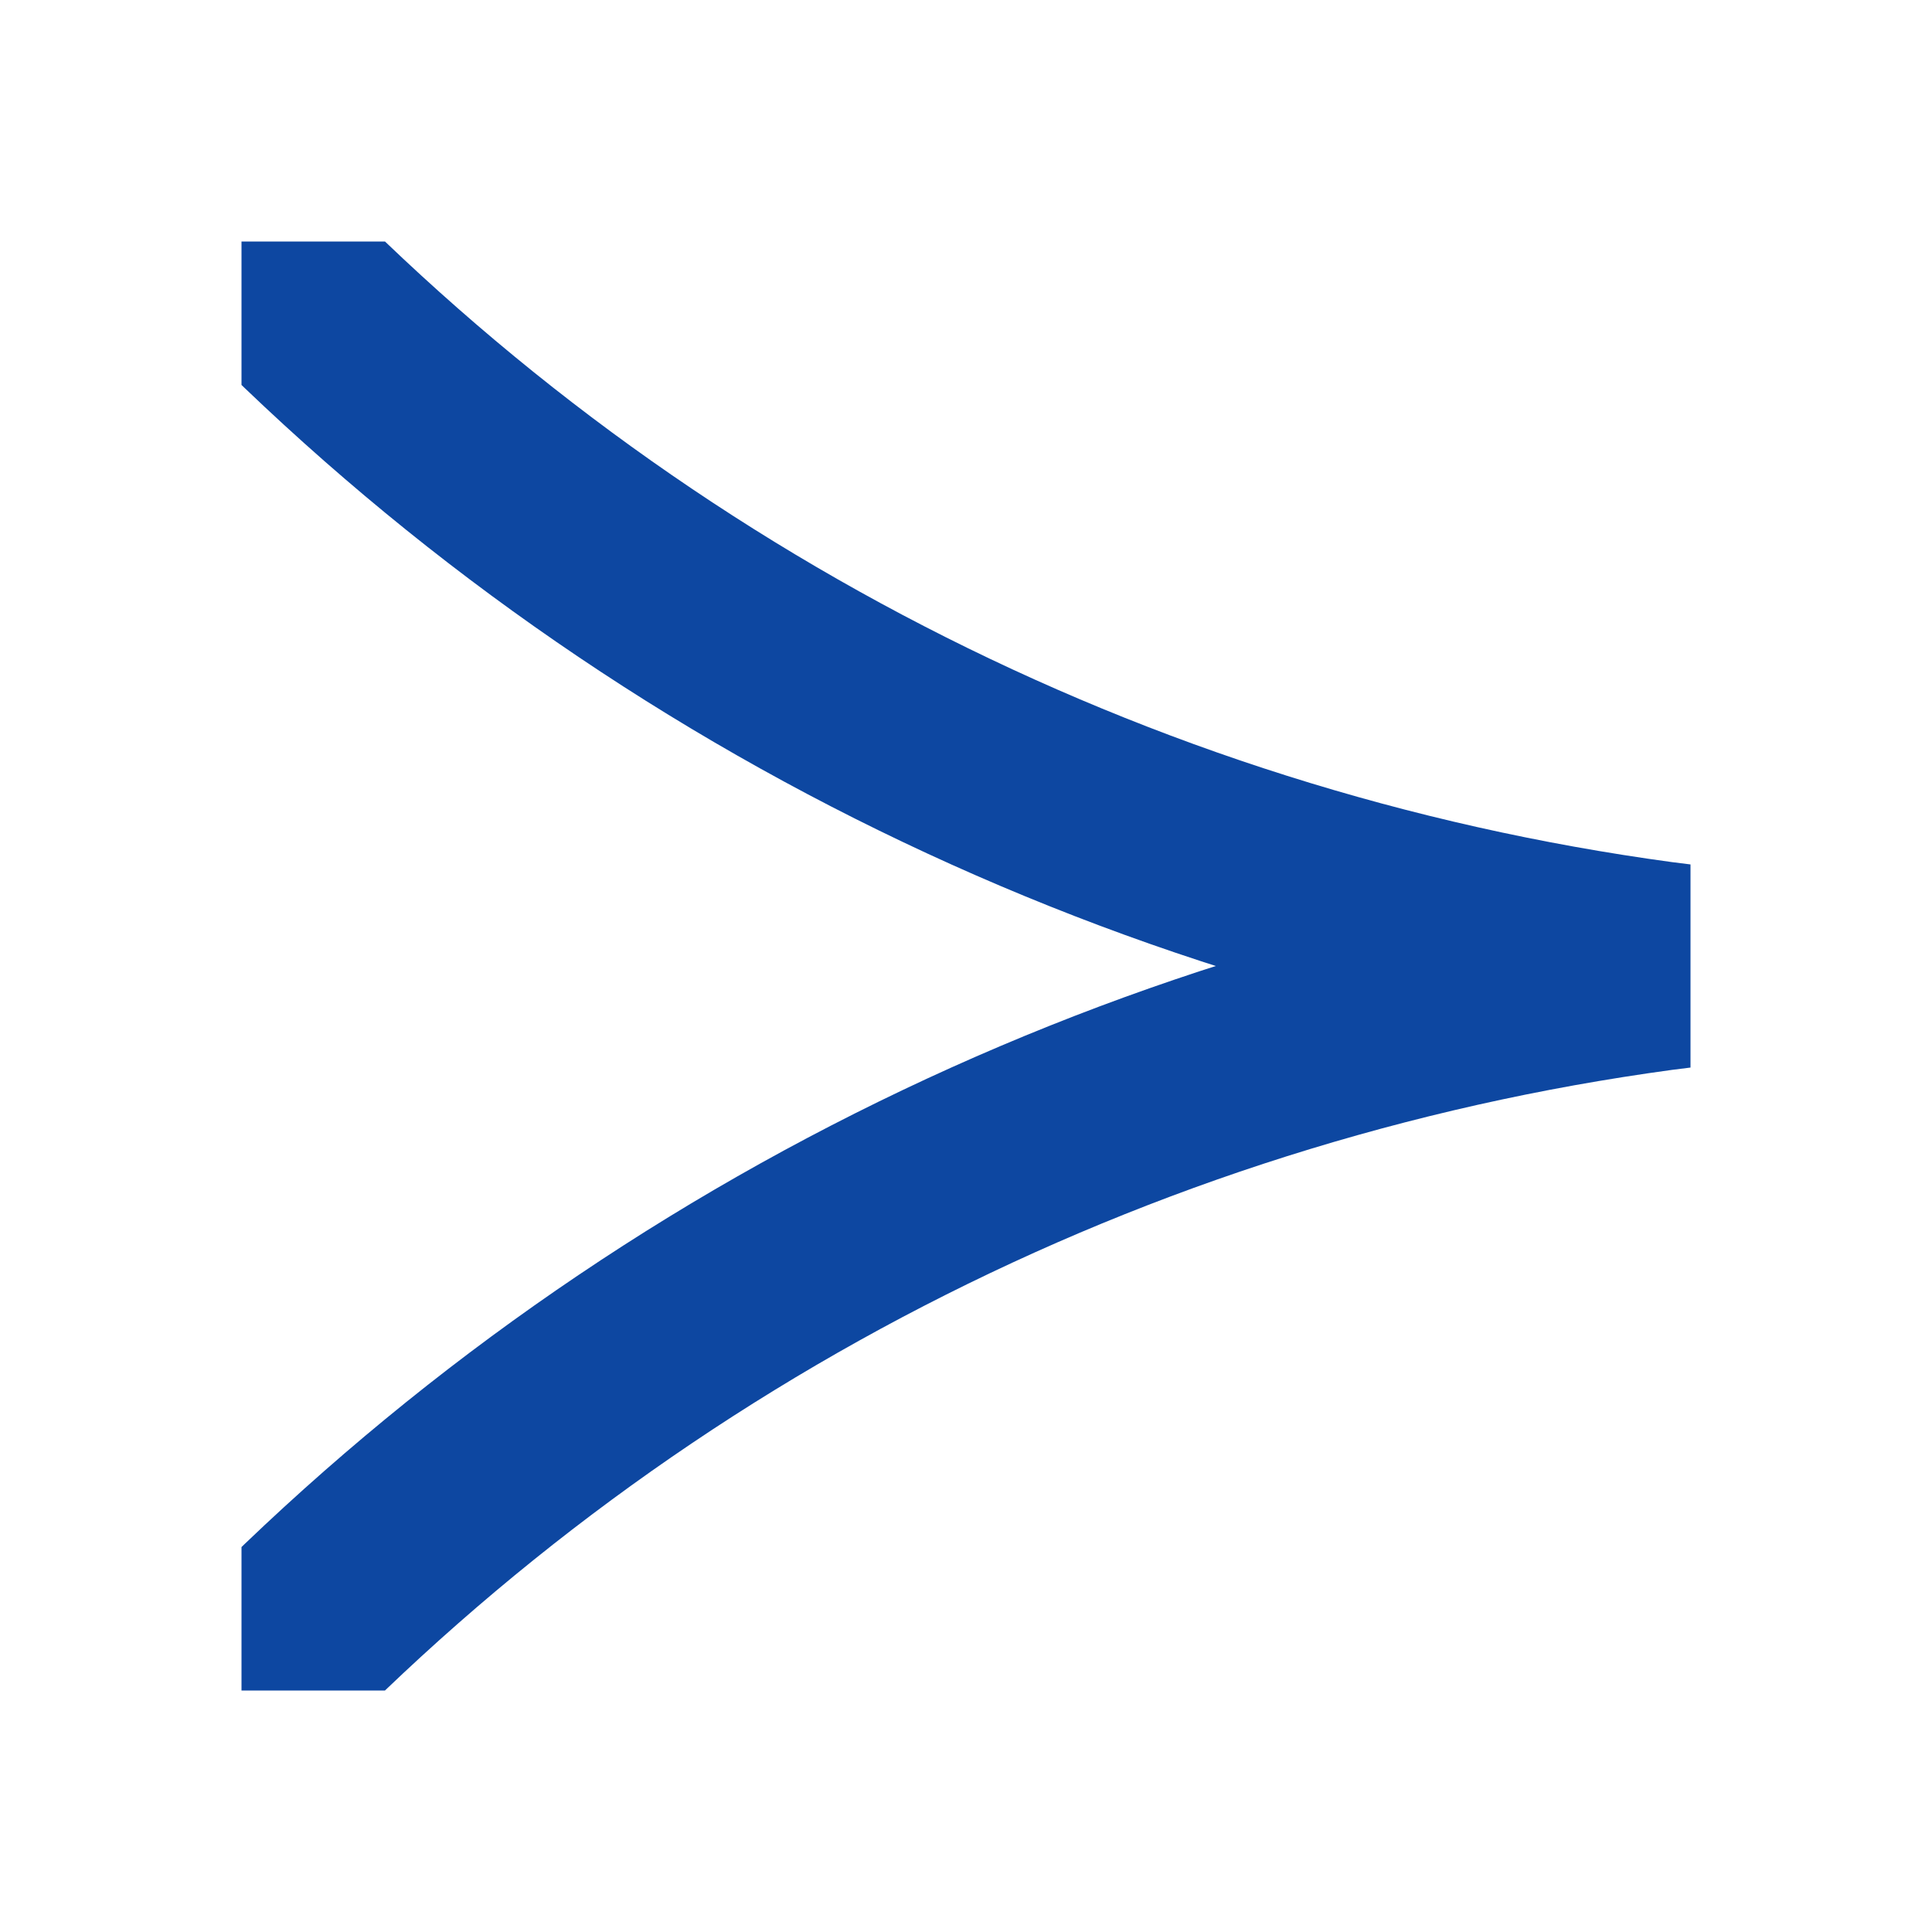
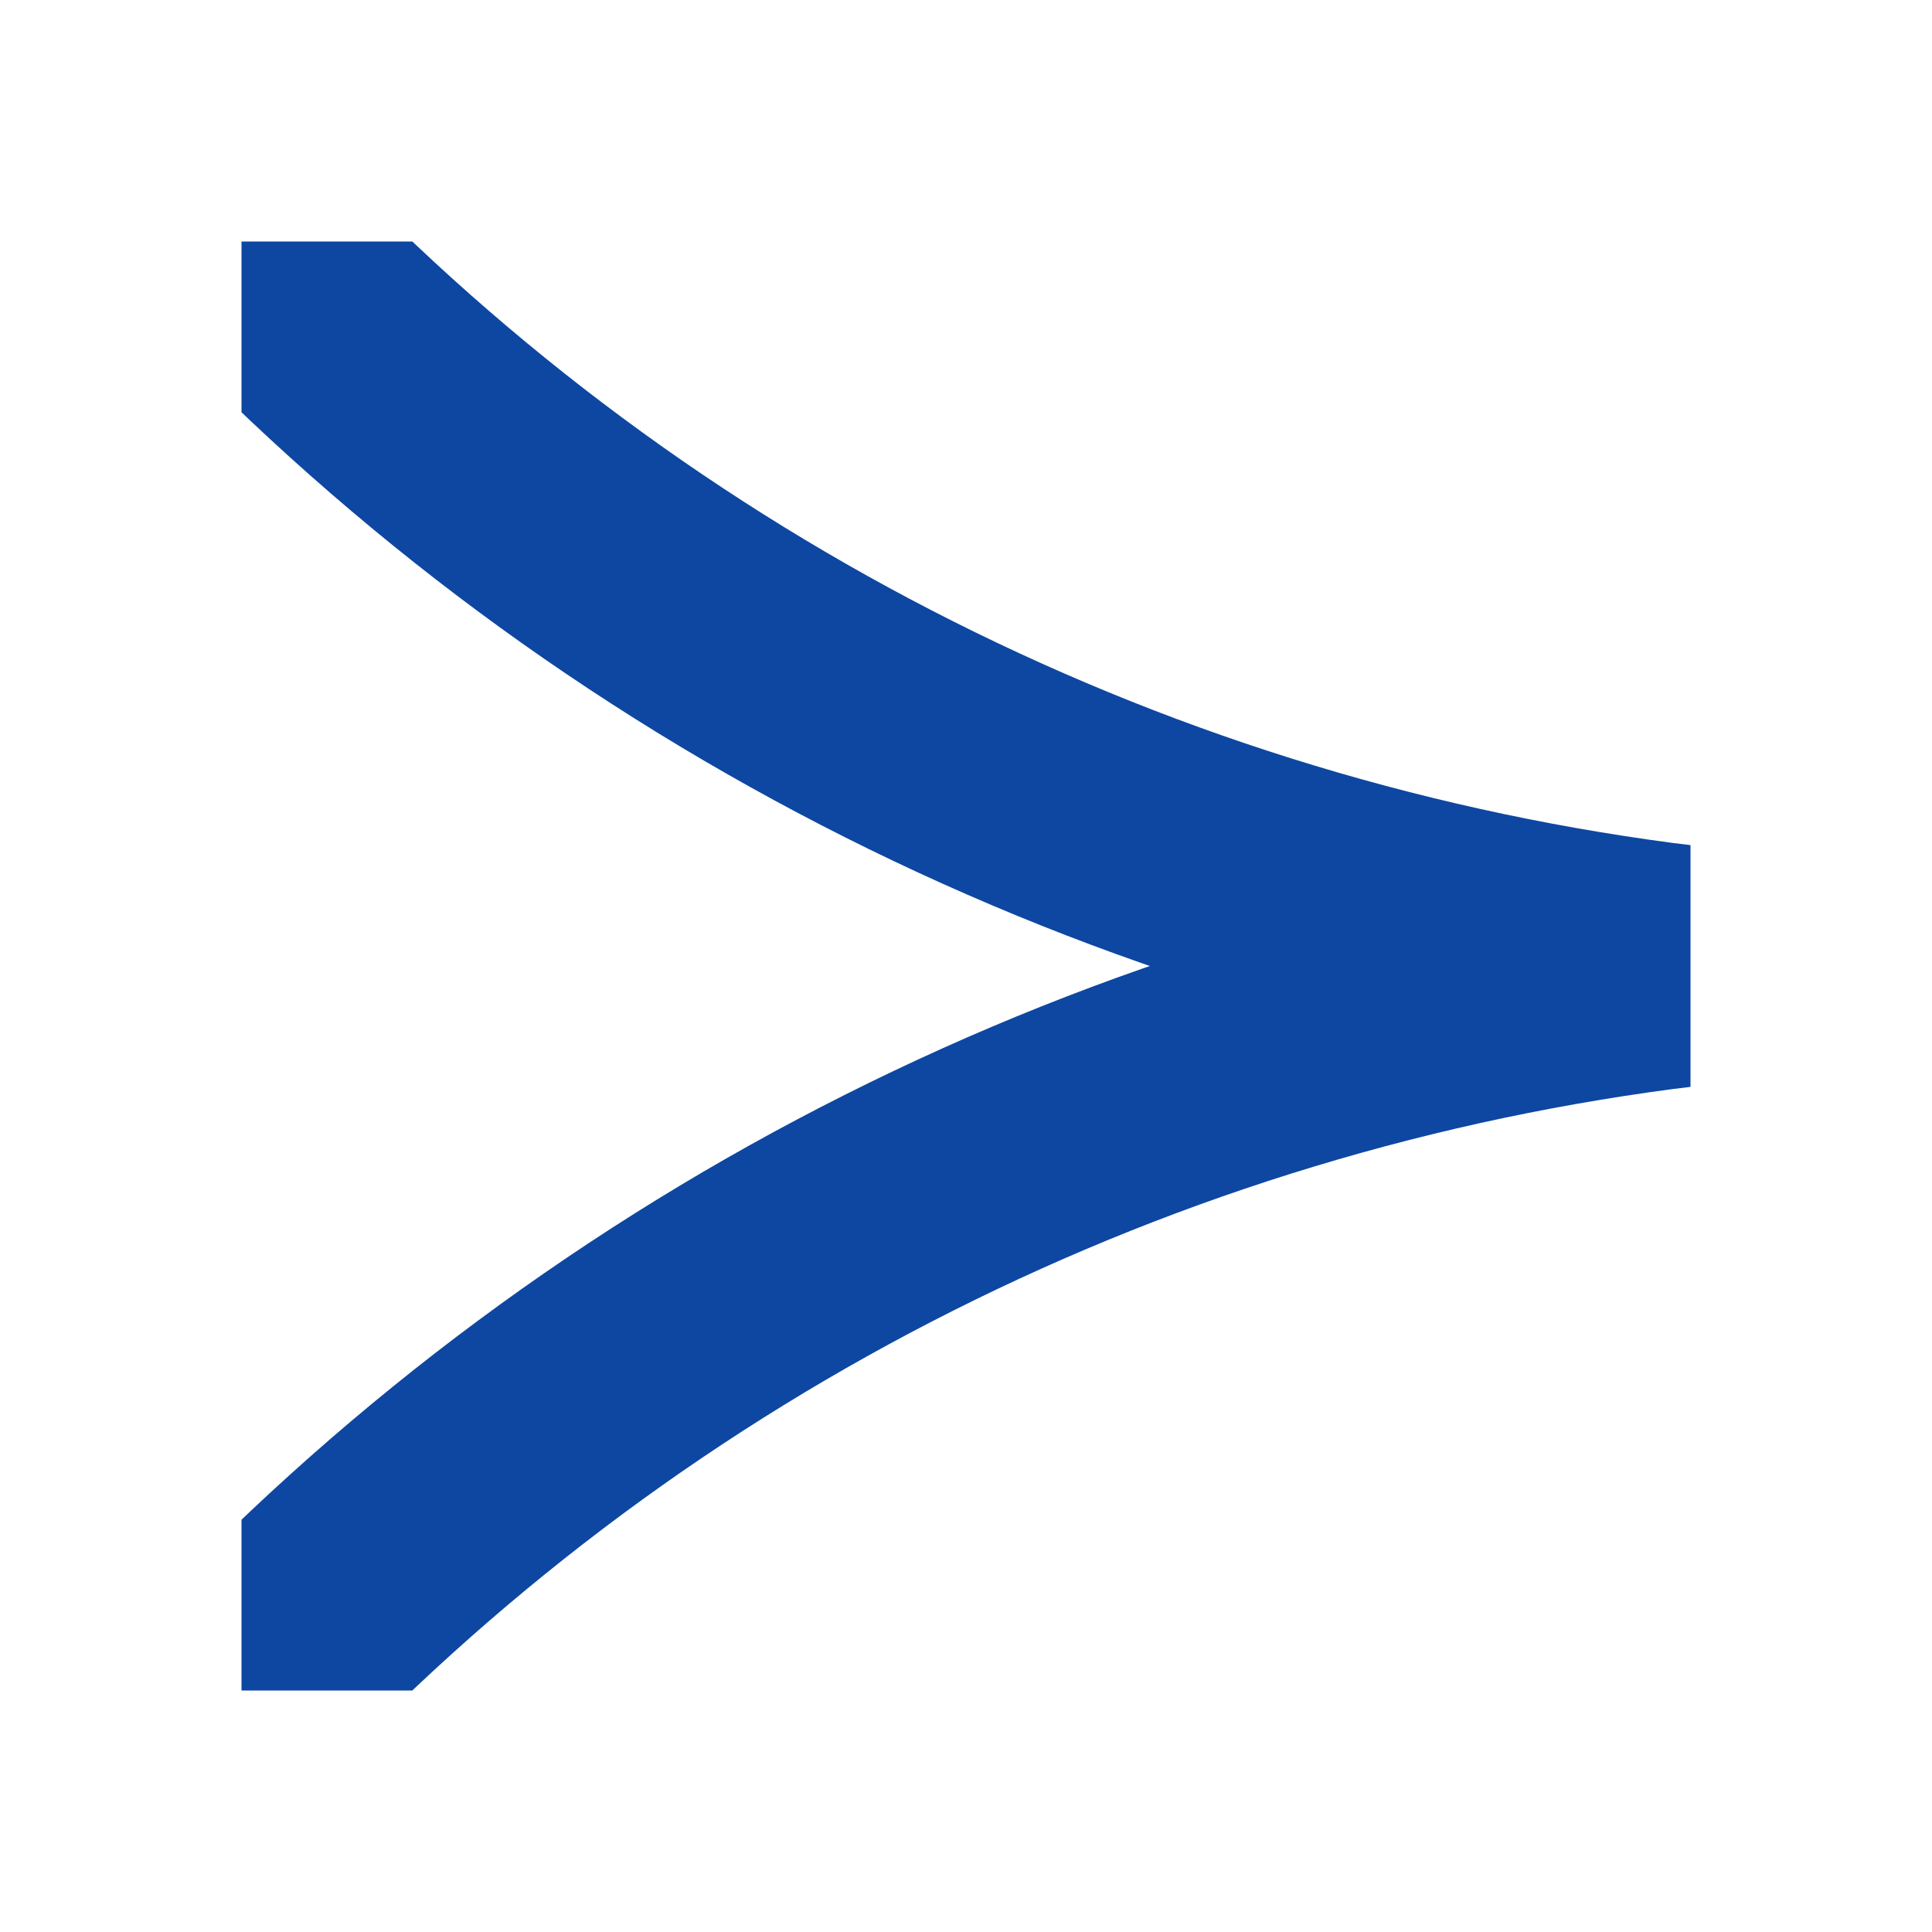
<svg xmlns="http://www.w3.org/2000/svg" width="1024" height="1024" viewBox="0 0 1024 1024" role="img" aria-labelledby="unitary-mark-title">
  <defs>
    <clipPath id="unitary-mark-box">
      <rect x="128" y="128" width="768" height="768" />
    </clipPath>
  </defs>
  <g clip-path="url(#unitary-mark-box)">
    <g transform="translate(128 128)">
-       <path d="M 0 0 A 1279.17 1279.17 0 0 0 764.65 384 A 1279.17 1279.17 0 0 0 0 768" fill="none" stroke="#0D47A1" stroke-width="107.52" stroke-linecap="butt" stroke-linejoin="miter" stroke-miterlimit="12" />
+       <path d="M 0 0 A 1264.09 1264.09 0 0 0 764.14 384 A 1264.09 1264.09 0 0 0 0 768" fill="none" stroke="#0D47A1" stroke-width="128" stroke-linecap="butt" stroke-linejoin="miter" stroke-miterlimit="12" />
    </g>
  </g>
</svg>
